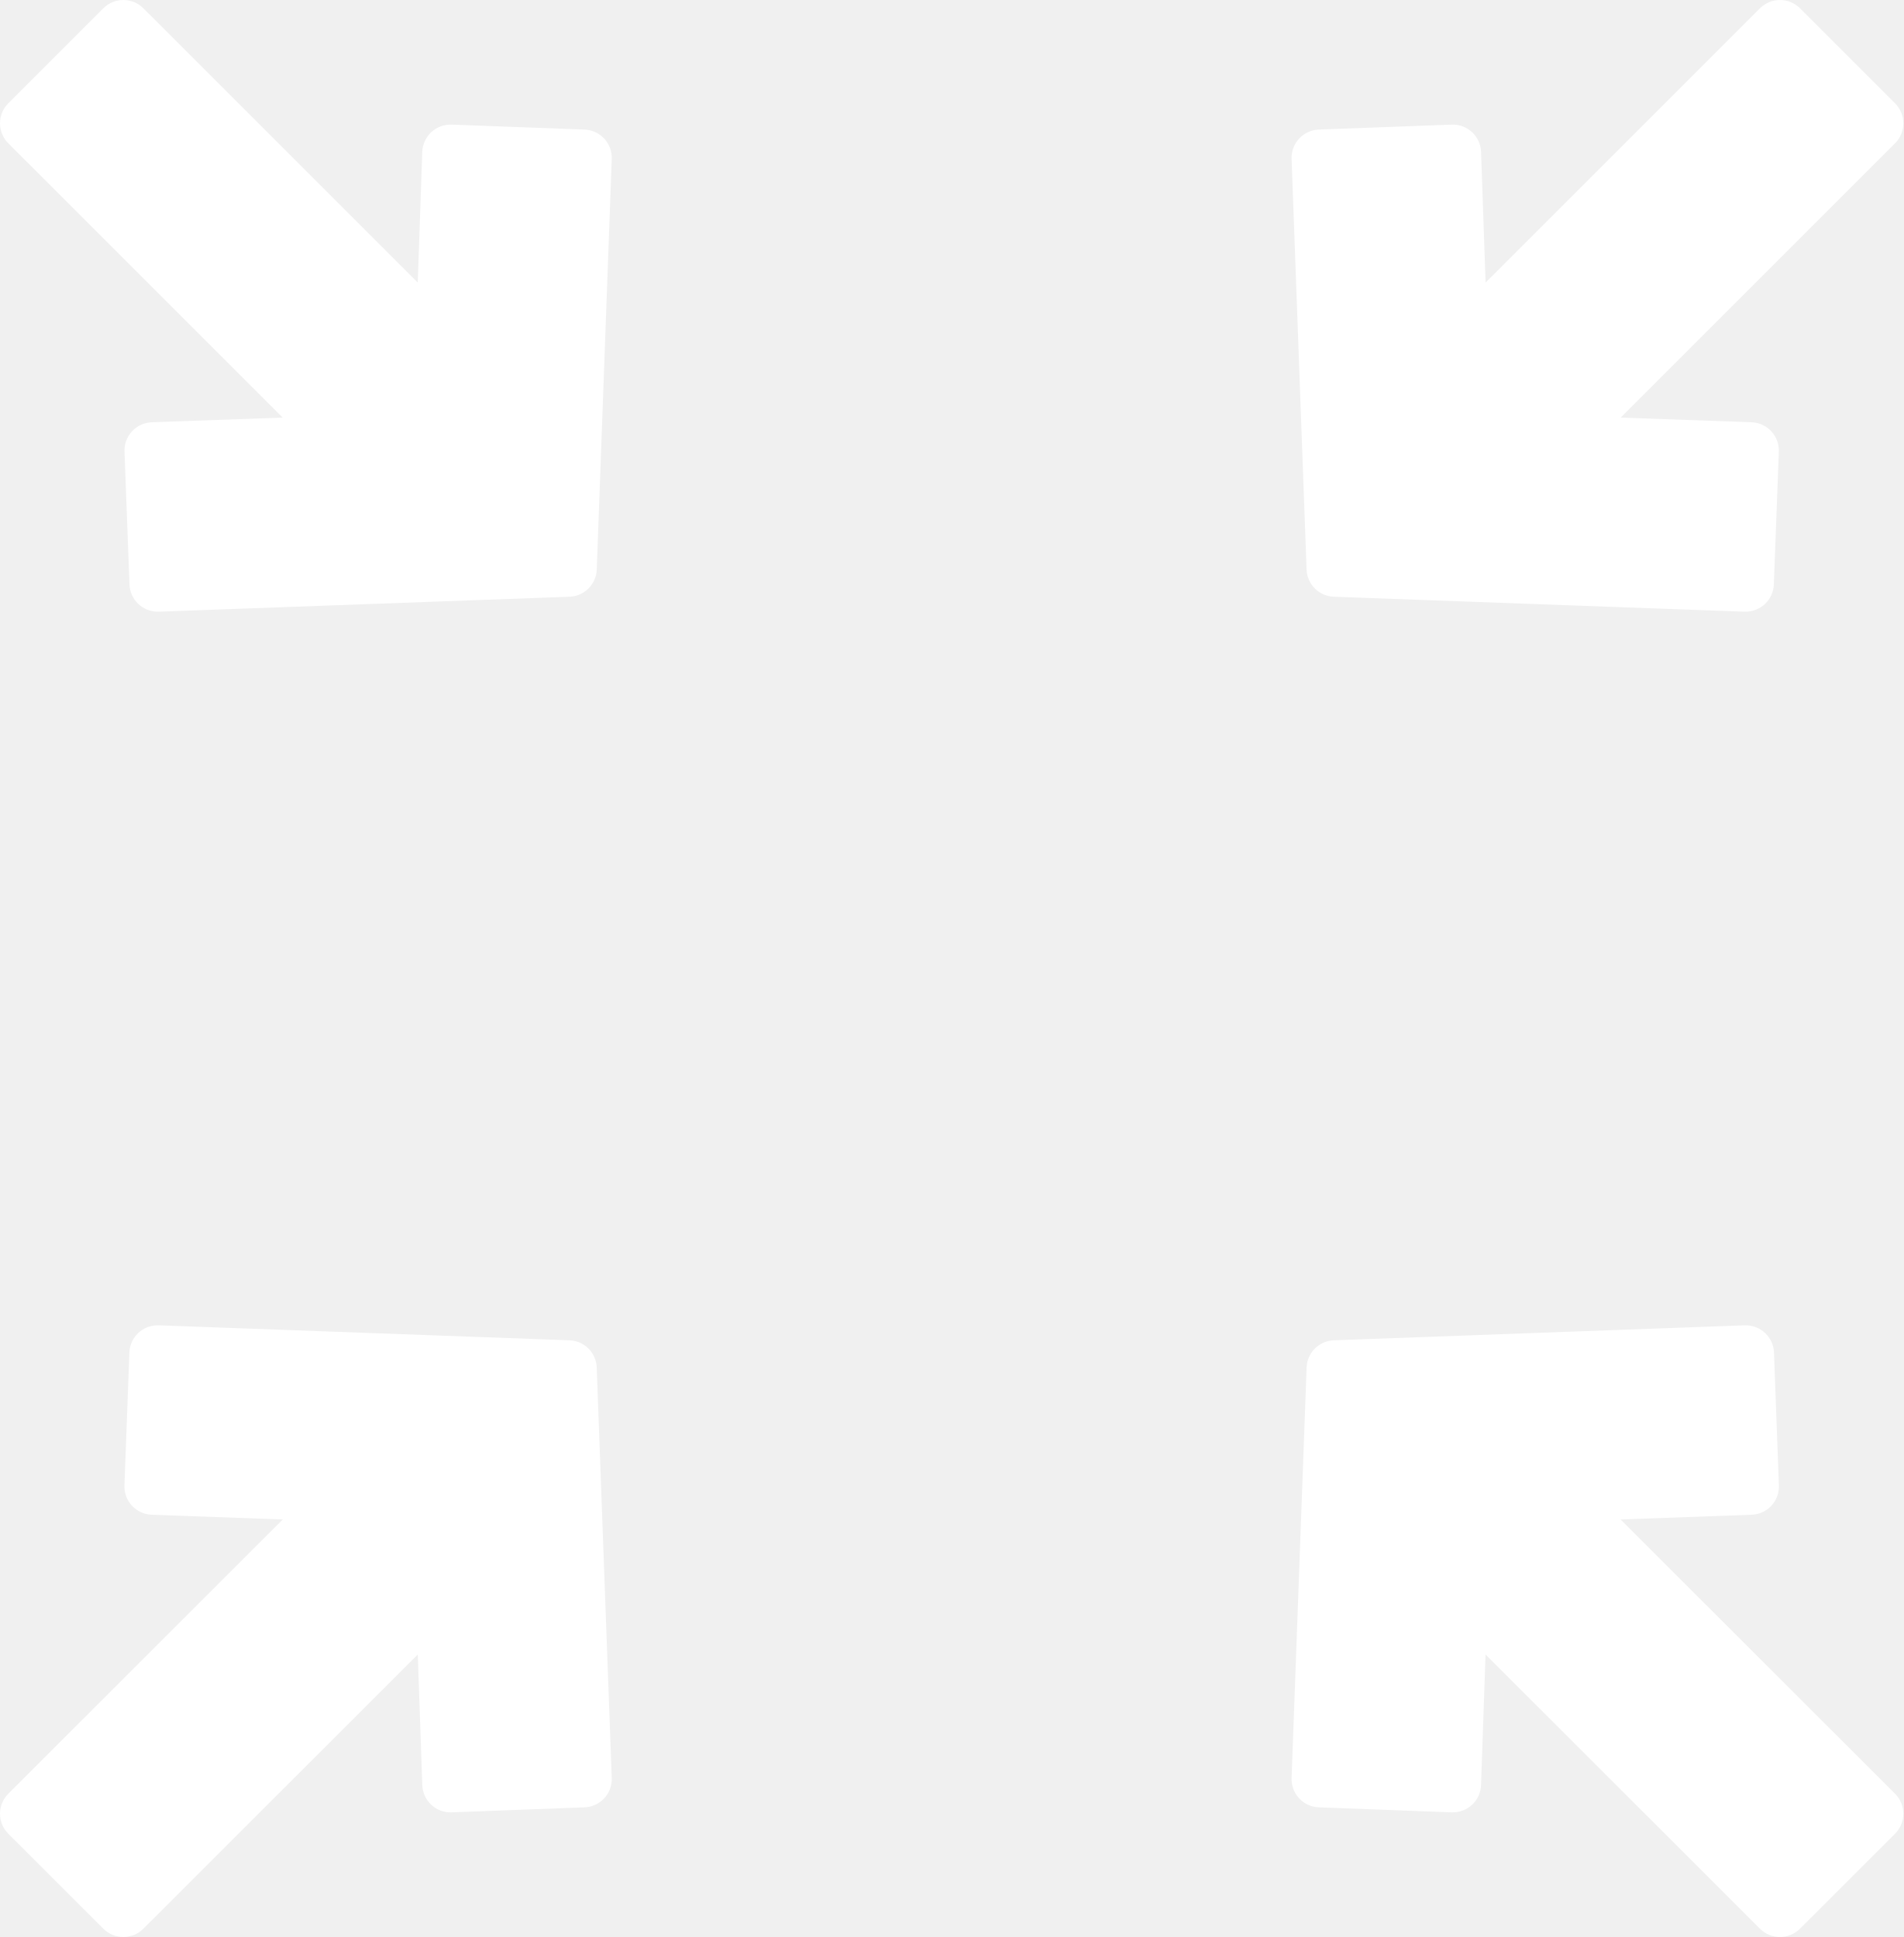
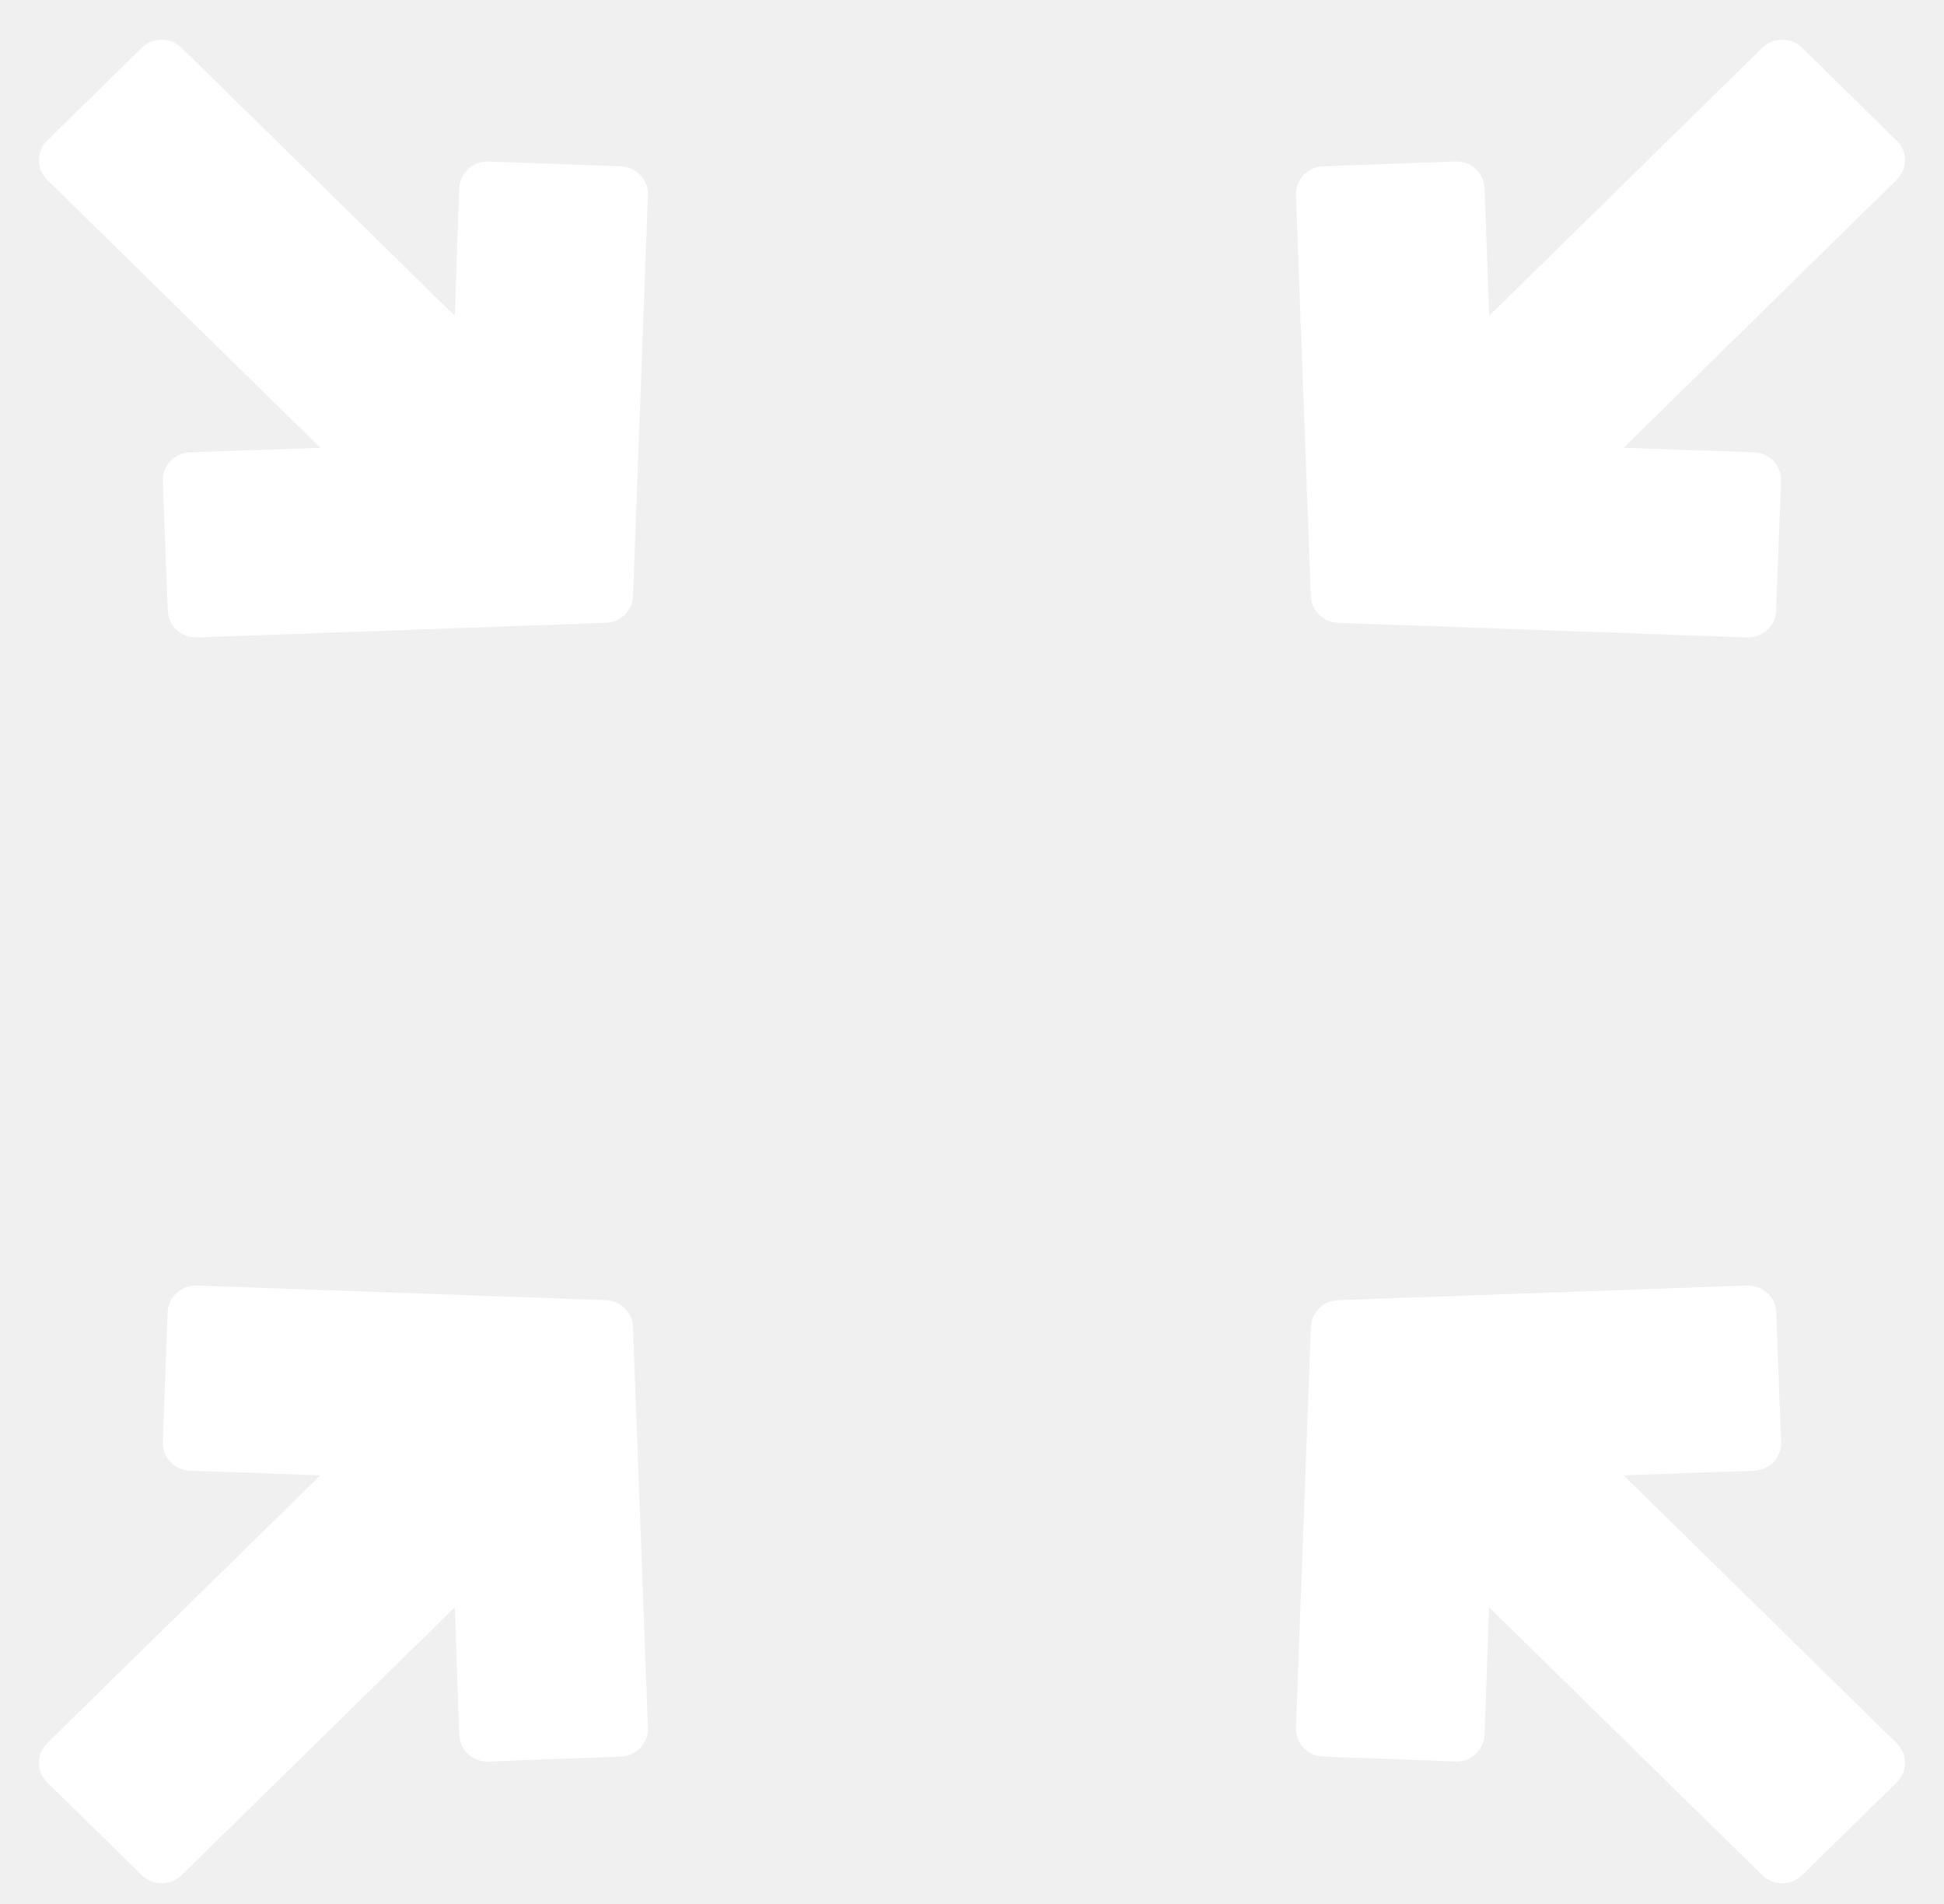
- <svg xmlns="http://www.w3.org/2000/svg" width="56" height="57" viewBox="0 0 56 57" fill="none">
-   <path d="M0.244 53.961L3.041 56.756C3.366 57.081 3.894 57.081 4.218 56.756L12.292 48.687L12.425 52.529C12.432 52.75 12.528 52.96 12.69 53.11C12.852 53.261 13.068 53.341 13.289 53.332L17.199 53.184C17.658 53.167 18.016 52.782 17.999 52.322L17.557 40.242C17.541 39.806 17.191 39.456 16.755 39.441L4.669 39C4.659 39 4.649 39 4.638 39C4.19 39 3.823 39.354 3.807 39.801L3.661 43.712C3.653 43.933 3.733 44.148 3.883 44.309C4.034 44.471 4.242 44.567 4.464 44.574L8.32 44.713L0.244 52.784C-0.081 53.109 -0.081 53.636 0.244 53.961Z" fill="white" />
-   <path d="M43.576 4.47C43.568 4.249 43.472 4.04 43.311 3.889C43.148 3.739 42.933 3.659 42.712 3.667L38.801 3.813C38.342 3.831 37.984 4.217 38.001 4.676L38.442 16.759C38.458 17.194 38.807 17.544 39.243 17.56L51.327 18H51.358C51.806 18 52.173 17.646 52.19 17.199L52.337 13.29C52.346 13.069 52.266 12.853 52.115 12.691C51.965 12.53 51.756 12.434 51.535 12.426L47.682 12.289L55.756 4.217C56.081 3.892 56.081 3.365 55.756 3.04L52.96 0.244C52.635 -0.081 52.108 -0.081 51.782 0.244L43.709 8.315L43.576 4.47Z" fill="white" />
-   <path d="M55.756 53.961L52.959 56.756C52.634 57.081 52.106 57.081 51.782 56.756L43.708 48.687L43.575 52.529C43.568 52.75 43.472 52.96 43.31 53.11C43.148 53.261 42.932 53.341 42.711 53.332L38.801 53.184C38.342 53.167 37.984 52.782 38.001 52.322L38.443 40.242C38.459 39.806 38.809 39.456 39.245 39.441L51.331 39C51.341 39 51.351 39 51.362 39C51.81 39 52.177 39.354 52.194 39.801L52.339 43.712C52.347 43.933 52.267 44.148 52.117 44.309C51.966 44.471 51.758 44.567 51.536 44.574L47.68 44.713L55.756 52.784C56.081 53.109 56.081 53.636 55.756 53.961Z" fill="white" />
-   <path d="M12.424 4.47C12.432 4.249 12.528 4.04 12.689 3.889C12.852 3.739 13.067 3.659 13.288 3.667L17.199 3.813C17.658 3.831 18.016 4.217 17.999 4.676L17.558 16.759C17.542 17.194 17.192 17.544 16.757 17.56L4.673 18H4.642C4.194 18 3.827 17.646 3.81 17.199L3.663 13.29C3.654 13.069 3.734 12.853 3.885 12.691C4.035 12.53 4.244 12.434 4.465 12.426L8.318 12.289L0.244 4.217C-0.081 3.892 -0.081 3.365 0.244 3.04L3.04 0.244C3.365 -0.081 3.893 -0.081 4.218 0.244L12.291 8.315L12.424 4.47Z" fill="white" />
+ <svg xmlns="http://www.w3.org/2000/svg" width="48" height="47" viewBox="0 0 48 47" fill="none">
+   <path d="M1.164 43.999L3.501 46.29C3.772 46.557 4.213 46.557 4.484 46.29L11.23 39.676L11.34 42.825C11.347 43.007 11.427 43.178 11.562 43.301C11.697 43.425 11.877 43.491 12.062 43.484L15.329 43.362C15.713 43.348 16.012 43.032 15.998 42.656L15.628 32.753C15.615 32.396 15.323 32.109 14.959 32.096L4.861 31.735C4.852 31.735 4.844 31.735 4.835 31.735C4.461 31.736 4.154 32.026 4.14 32.392L4.019 35.597C4.012 35.779 4.079 35.955 4.204 36.087C4.33 36.22 4.504 36.298 4.689 36.305L7.911 36.418L1.164 43.034C0.892 43.3 0.892 43.733 1.164 43.999Z" fill="white" />
+   <path d="M36.657 4.644C36.65 4.463 36.571 4.292 36.435 4.169C36.3 4.045 36.12 3.98 35.935 3.986L32.668 4.106C32.284 4.121 31.985 4.437 31.999 4.813L32.367 14.718C32.381 15.075 32.673 15.361 33.037 15.374L43.133 15.735H43.159C43.533 15.735 43.84 15.445 43.853 15.079L43.977 11.874C43.984 11.693 43.917 11.517 43.791 11.384C43.666 11.251 43.491 11.173 43.306 11.166L40.088 11.054L46.833 4.437C47.105 4.171 47.105 3.739 46.833 3.472L44.497 1.18C44.225 0.914 43.785 0.914 43.513 1.18L36.769 7.797L36.657 4.644Z" fill="white" />
+   <path d="M46.833 43.999L44.496 46.29C44.224 46.557 43.784 46.557 43.513 46.29L36.767 39.676L36.656 42.825C36.65 43.007 36.57 43.178 36.435 43.301C36.299 43.425 36.119 43.491 35.935 43.484L32.668 43.362C32.284 43.348 31.985 43.032 31.999 42.656L32.369 32.753C32.382 32.396 32.674 32.109 33.038 32.096L43.136 31.735C43.145 31.735 43.153 31.735 43.162 31.735C43.536 31.736 43.843 32.026 43.857 32.392L43.978 35.597C43.985 35.779 43.918 35.955 43.792 36.087C43.667 36.22 43.492 36.298 43.308 36.305L40.086 36.418L46.833 43.034C47.105 43.3 47.105 43.733 46.833 43.999Z" fill="white" />
+   <path d="M11.34 4.644C11.347 4.463 11.426 4.292 11.562 4.169C11.697 4.045 11.877 3.98 12.062 3.986L15.329 4.106C15.713 4.121 16.012 4.437 15.998 4.813L15.629 14.718C15.616 15.075 15.324 15.361 14.96 15.374L4.864 15.735H4.838C4.464 15.735 4.157 15.445 4.143 15.079L4.02 11.874C4.013 11.693 4.08 11.517 4.206 11.384C4.331 11.251 4.506 11.173 4.691 11.166L7.909 11.054L1.164 4.437C0.892 4.171 0.892 3.739 1.164 3.472L3.5 1.18C3.772 0.914 4.212 0.914 4.484 1.18L11.228 7.797L11.34 4.644Z" fill="white" />
</svg>
